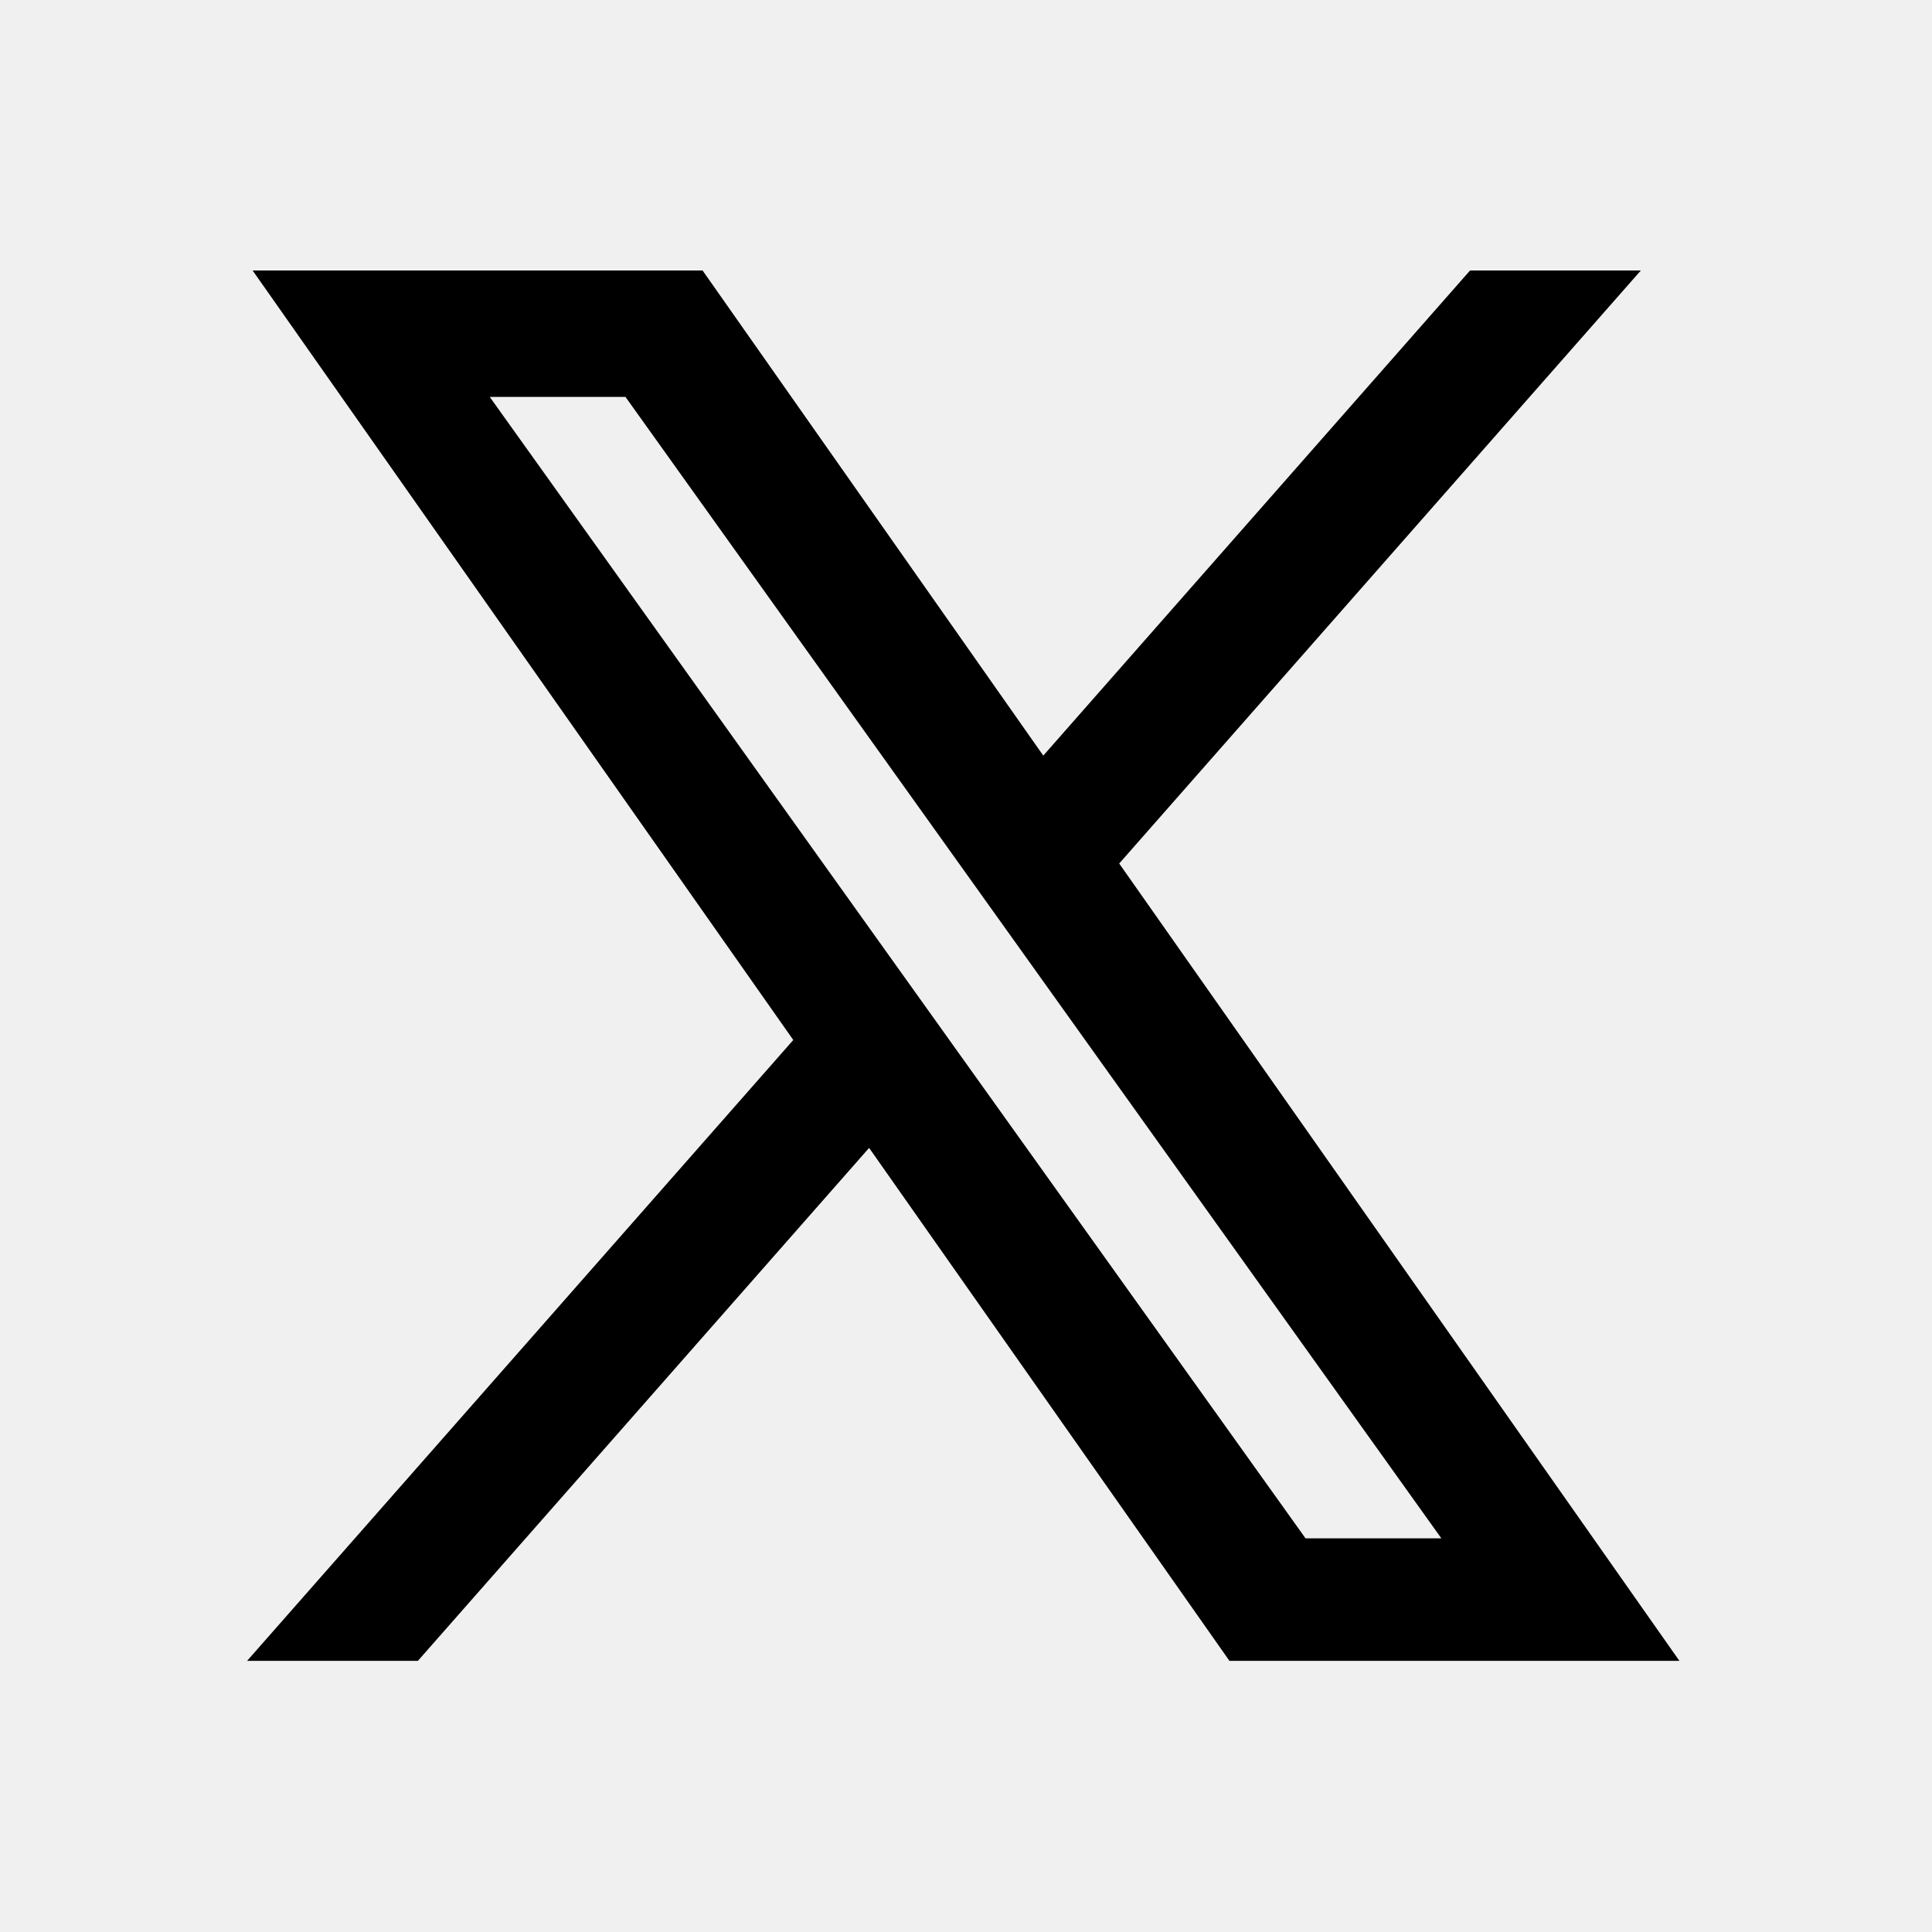
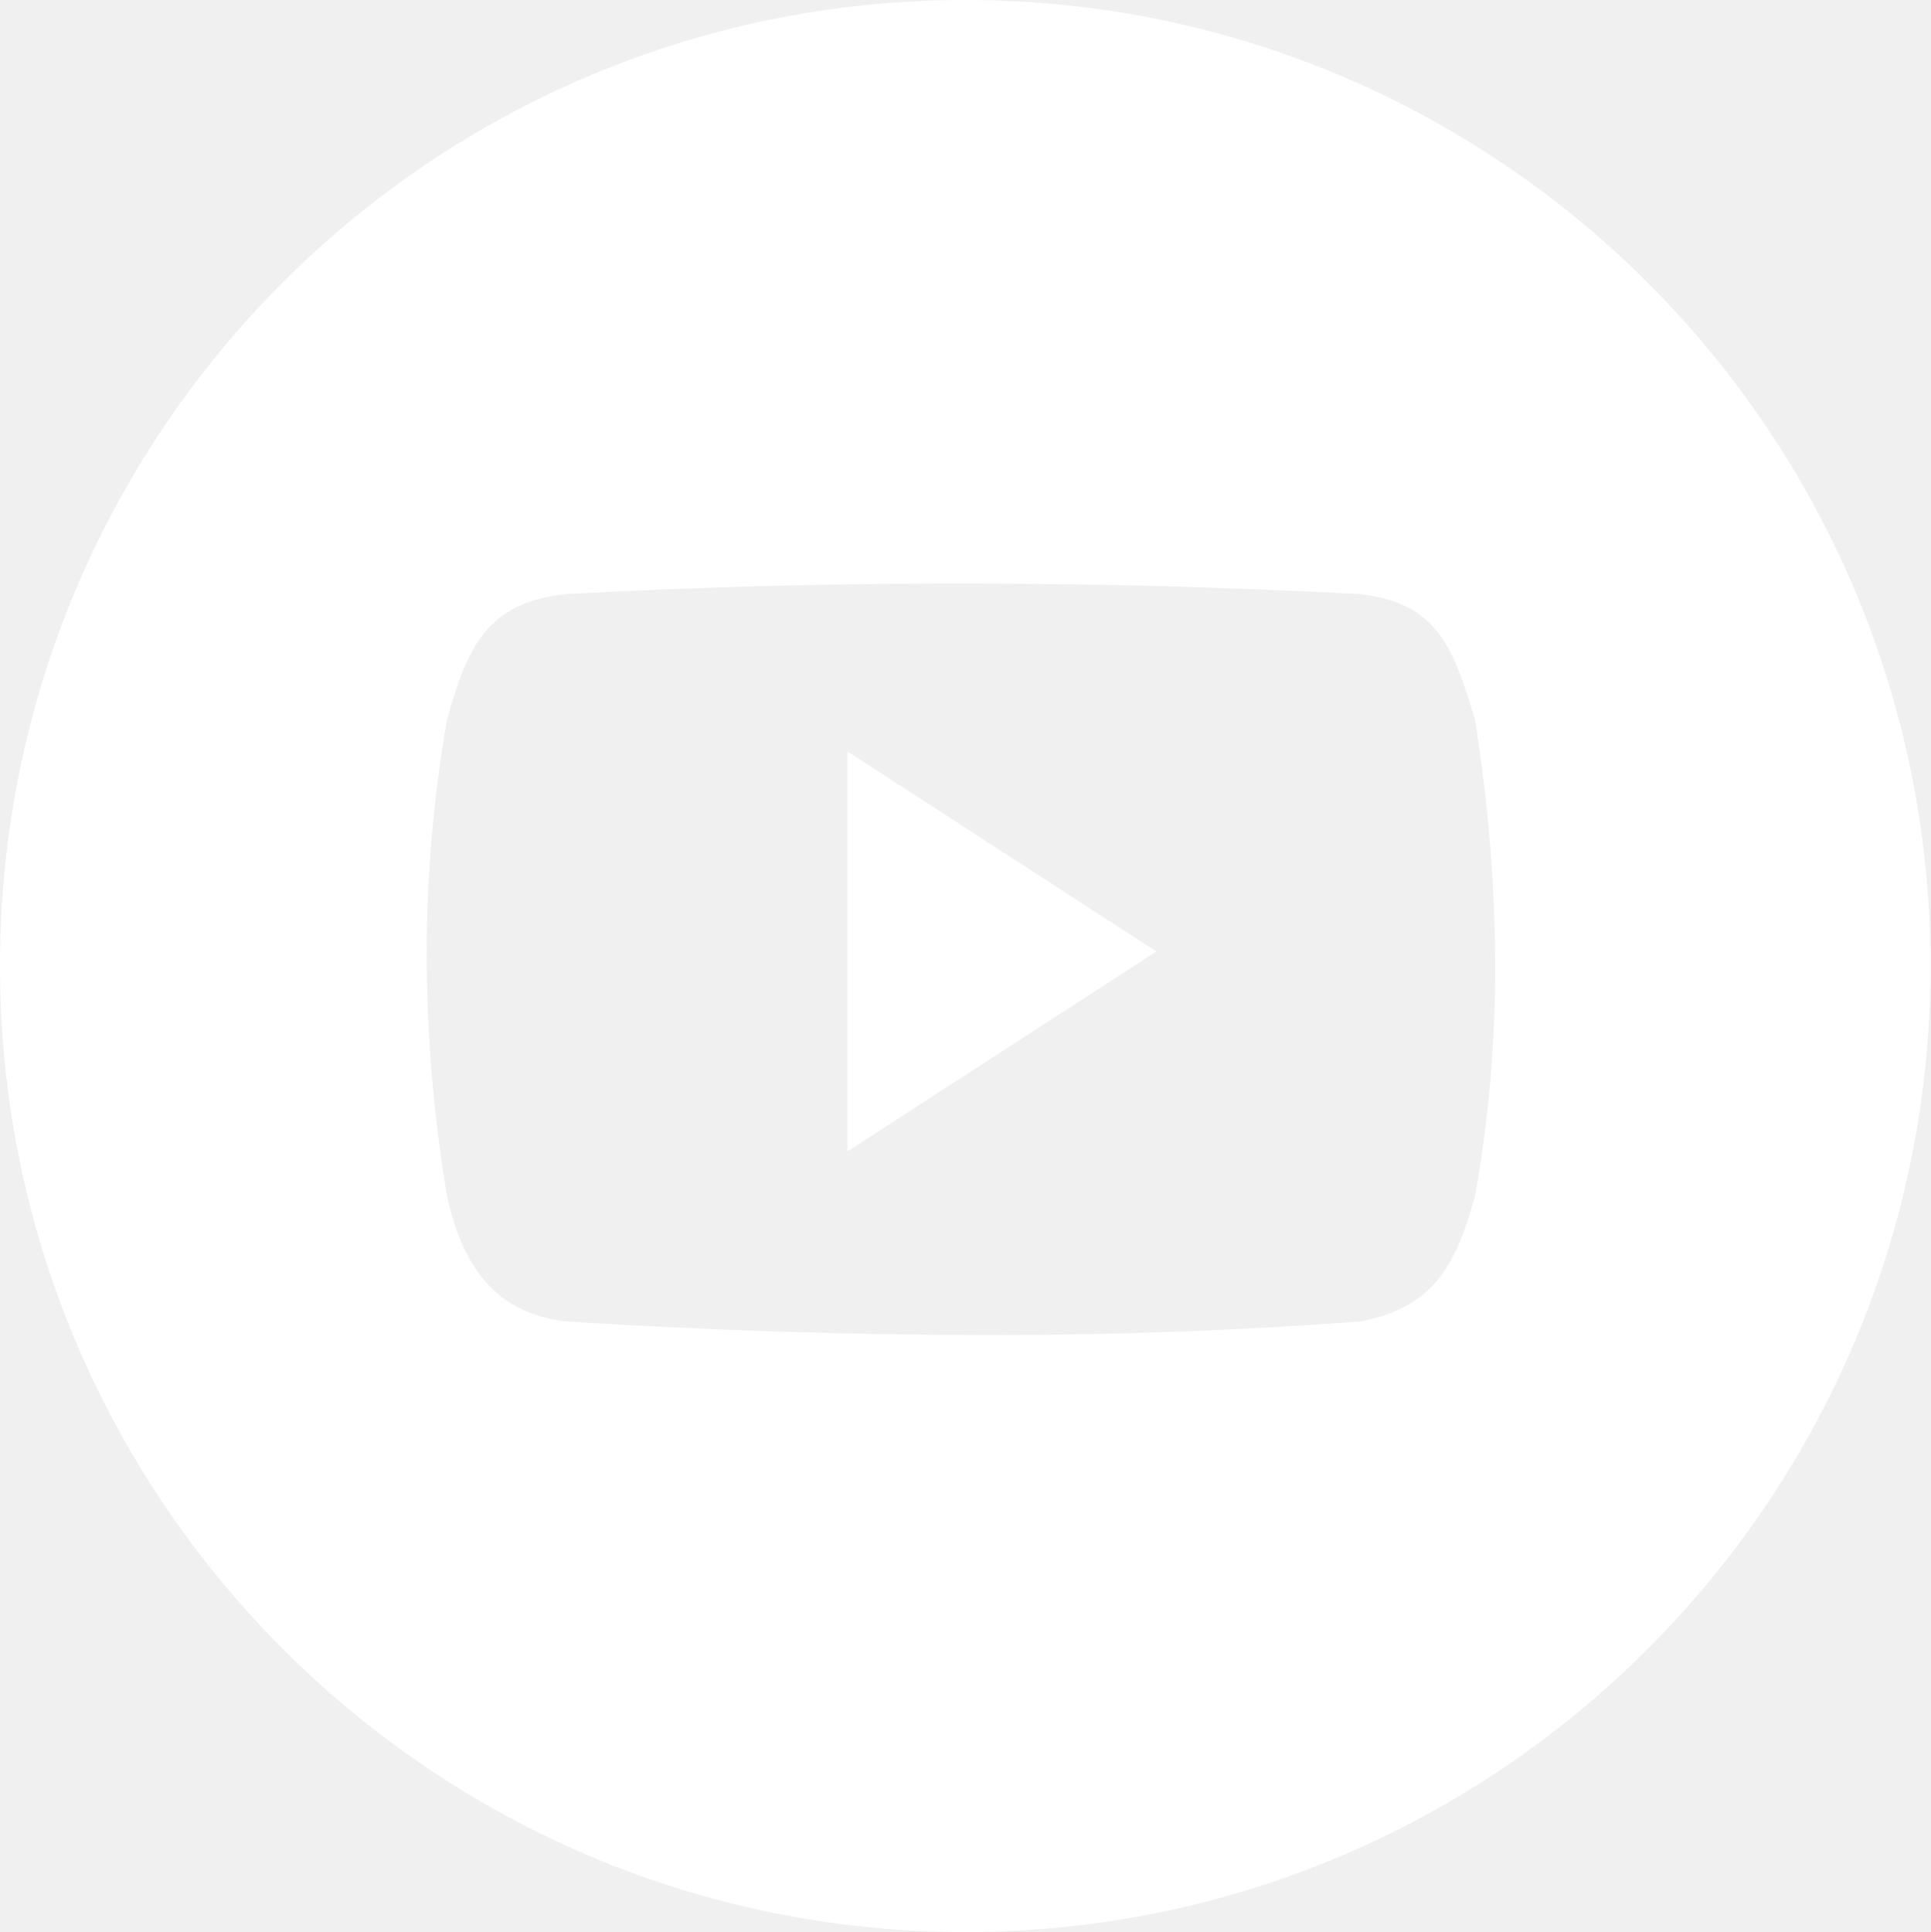
- <svg class="icon icon-twitter" viewBox="0 0 20 20">
-   <path fill="currentColor" fill-rule="evenodd" d="M7.273 2.8 10.8 7.822 15.218 2.8h1.768l-5.4 6.139 5.799 8.254h-4.658l-3.73-5.31-4.671 5.31H2.558l5.654-6.427L2.615 2.8zm6.242 13.125L5.07 4.109h1.405l8.446 11.816z" clip-rule="evenodd" />
+ <svg xmlns="http://www.w3.org/2000/svg" fill="none" version="1.1" width="33.979" height="34" viewBox="0 0 33.979 34">
+   <g>
+     <g>
+       <path d="M25.96,21.046C25.603,22.373,25.162,23.018,23.938,23.256Q20.762,23.495,17.448,23.495Q13.795,23.495,9.956,23.256C8.716,23.103,8.138,22.287,7.867,21.046Q7.51,18.904,7.51,16.779Q7.51,14.722,7.867,12.666C8.224,11.391,8.563,10.608,9.954,10.455Q13.405,10.268,16.887,10.268Q20.405,10.268,23.938,10.455C25.264,10.608,25.57,11.34,25.96,12.666Q26.316,14.893,26.316,17.051Q26.316,19.074,25.96,21.046ZM16.989,0C7.594,0,0,7.6,0,17C0,26.384,7.612,34,16.989,34C26.367,34,33.978,26.384,33.978,17C33.978,7.6,26.367,0,16.989,0Z" fill="#FFFFFF" fill-opacity="1" />
+     </g>
+     <g>
+       <path d="M14.915,20.263L20.352,16.745L14.915,13.223L14.915,20.263Z" fill="#FFFFFF" fill-opacity="1" />
+     </g>
+   </g>
</svg>
